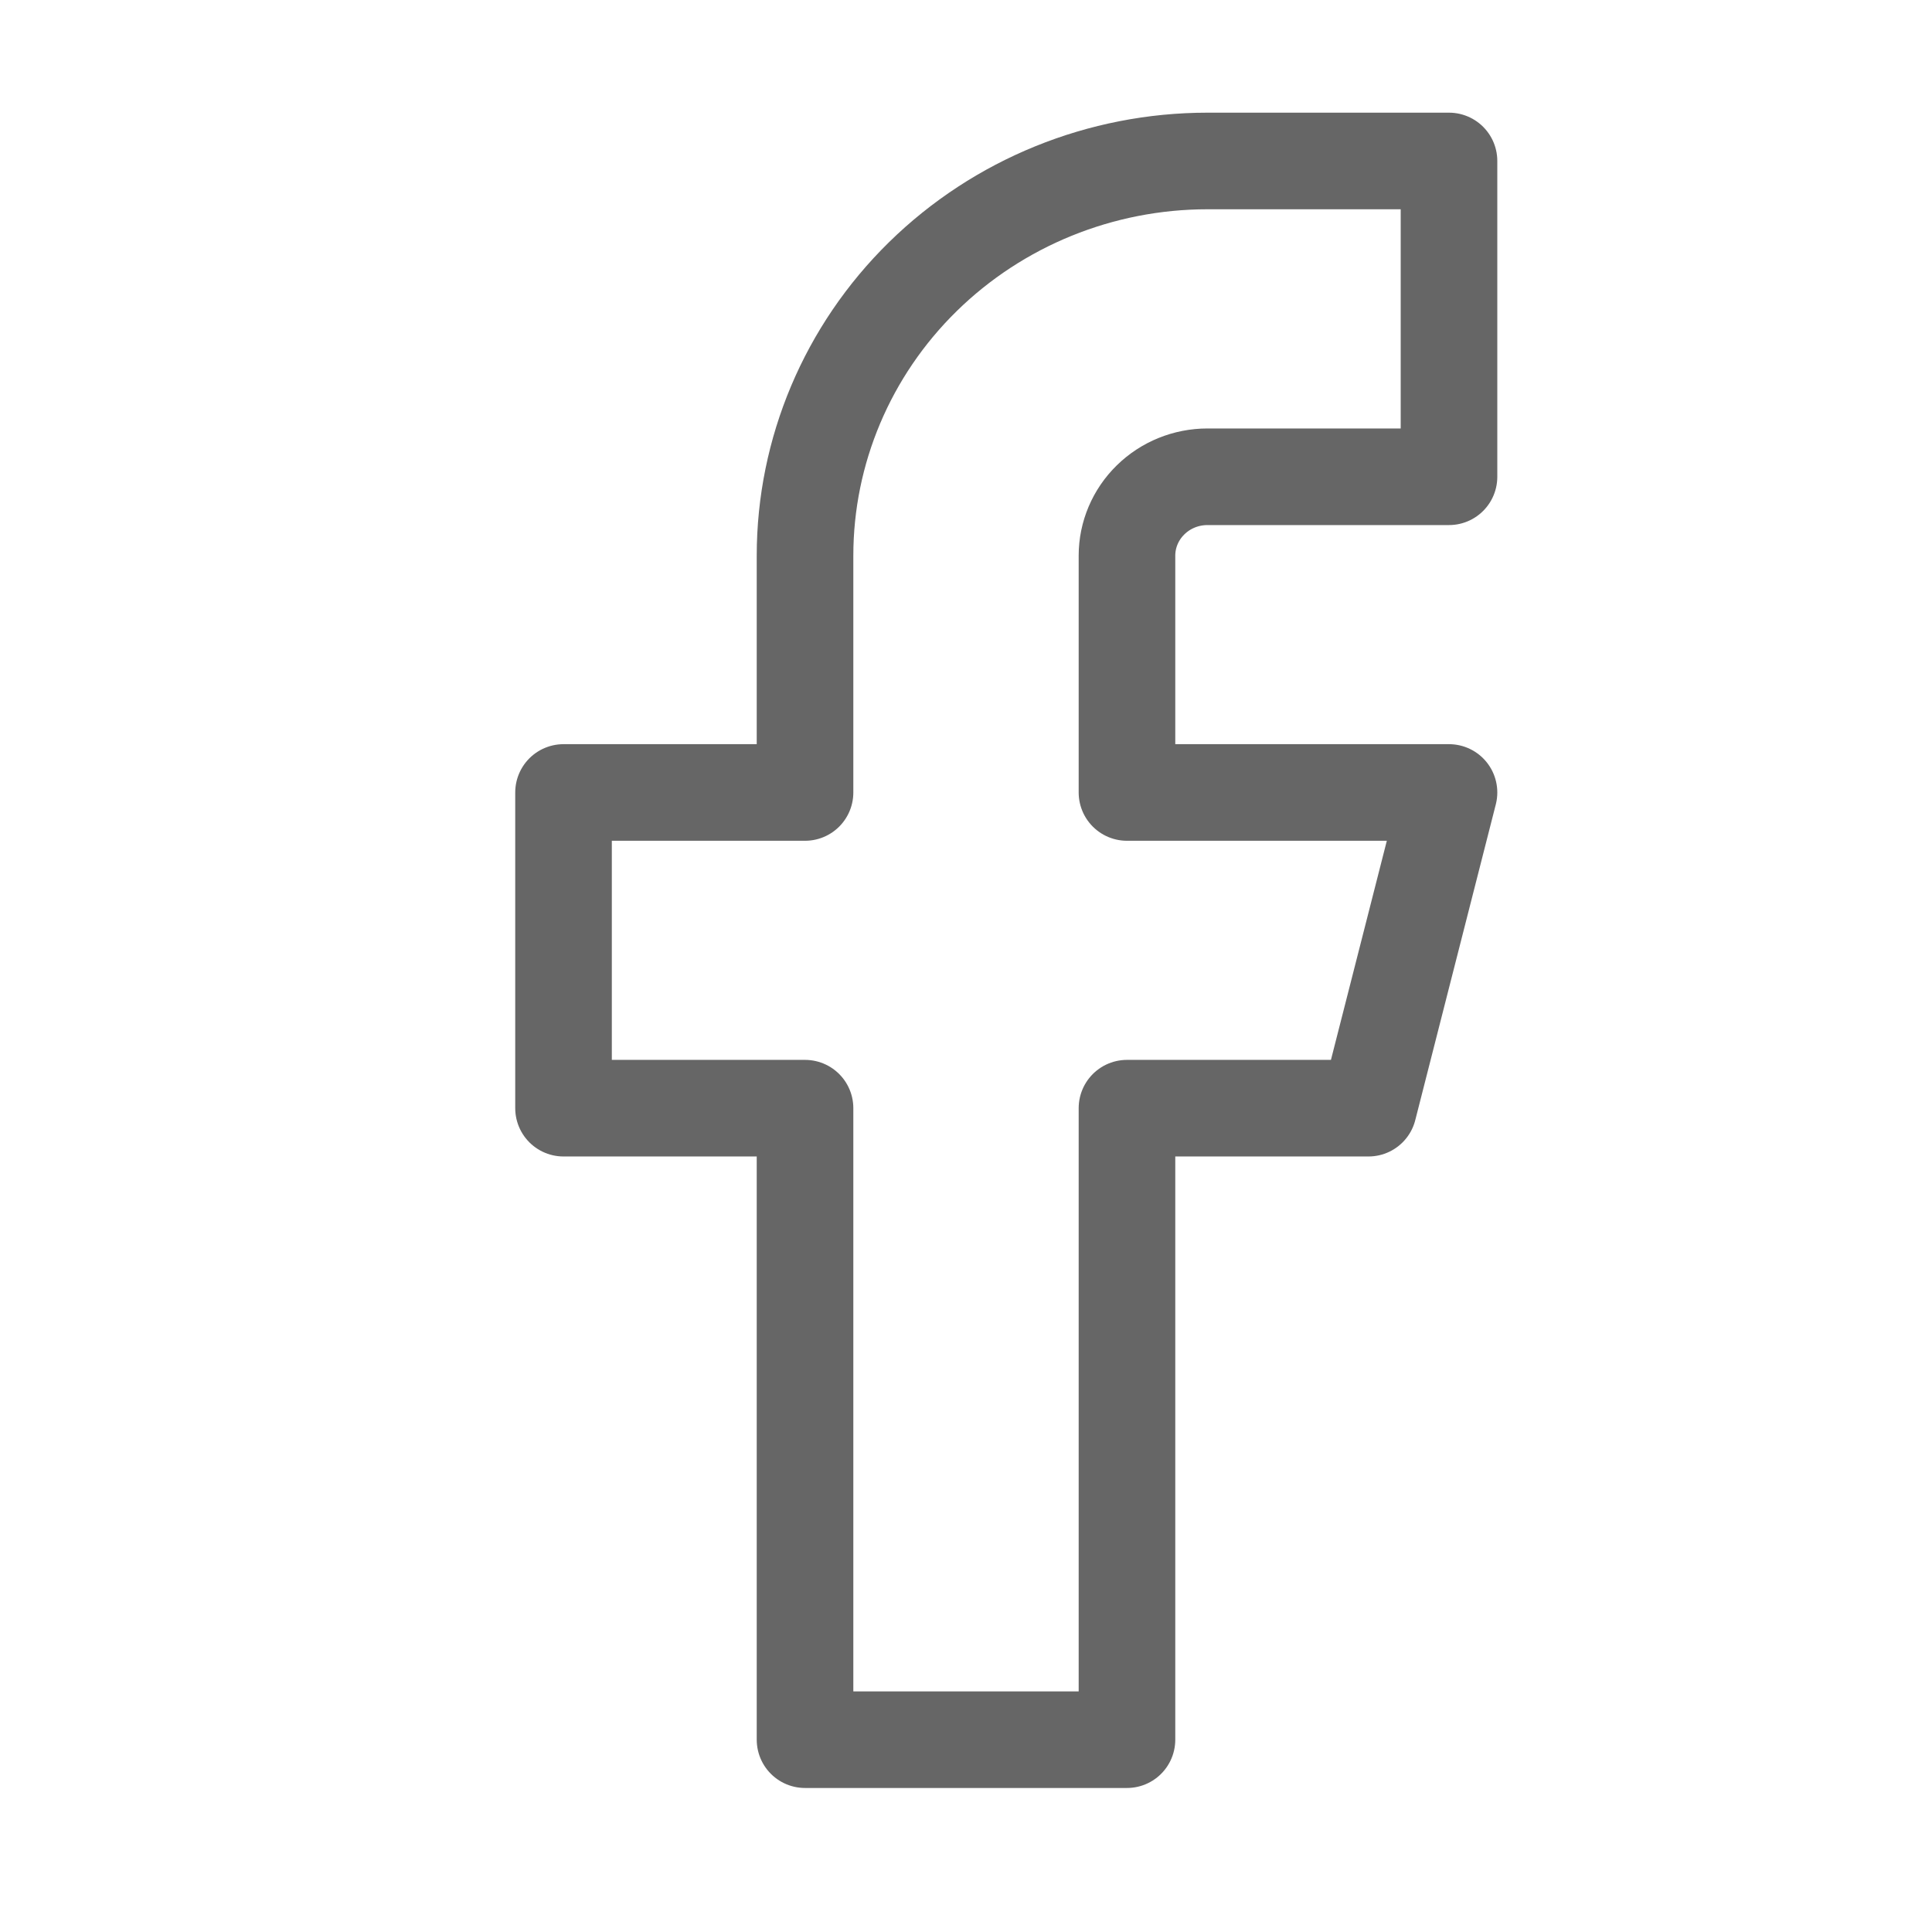
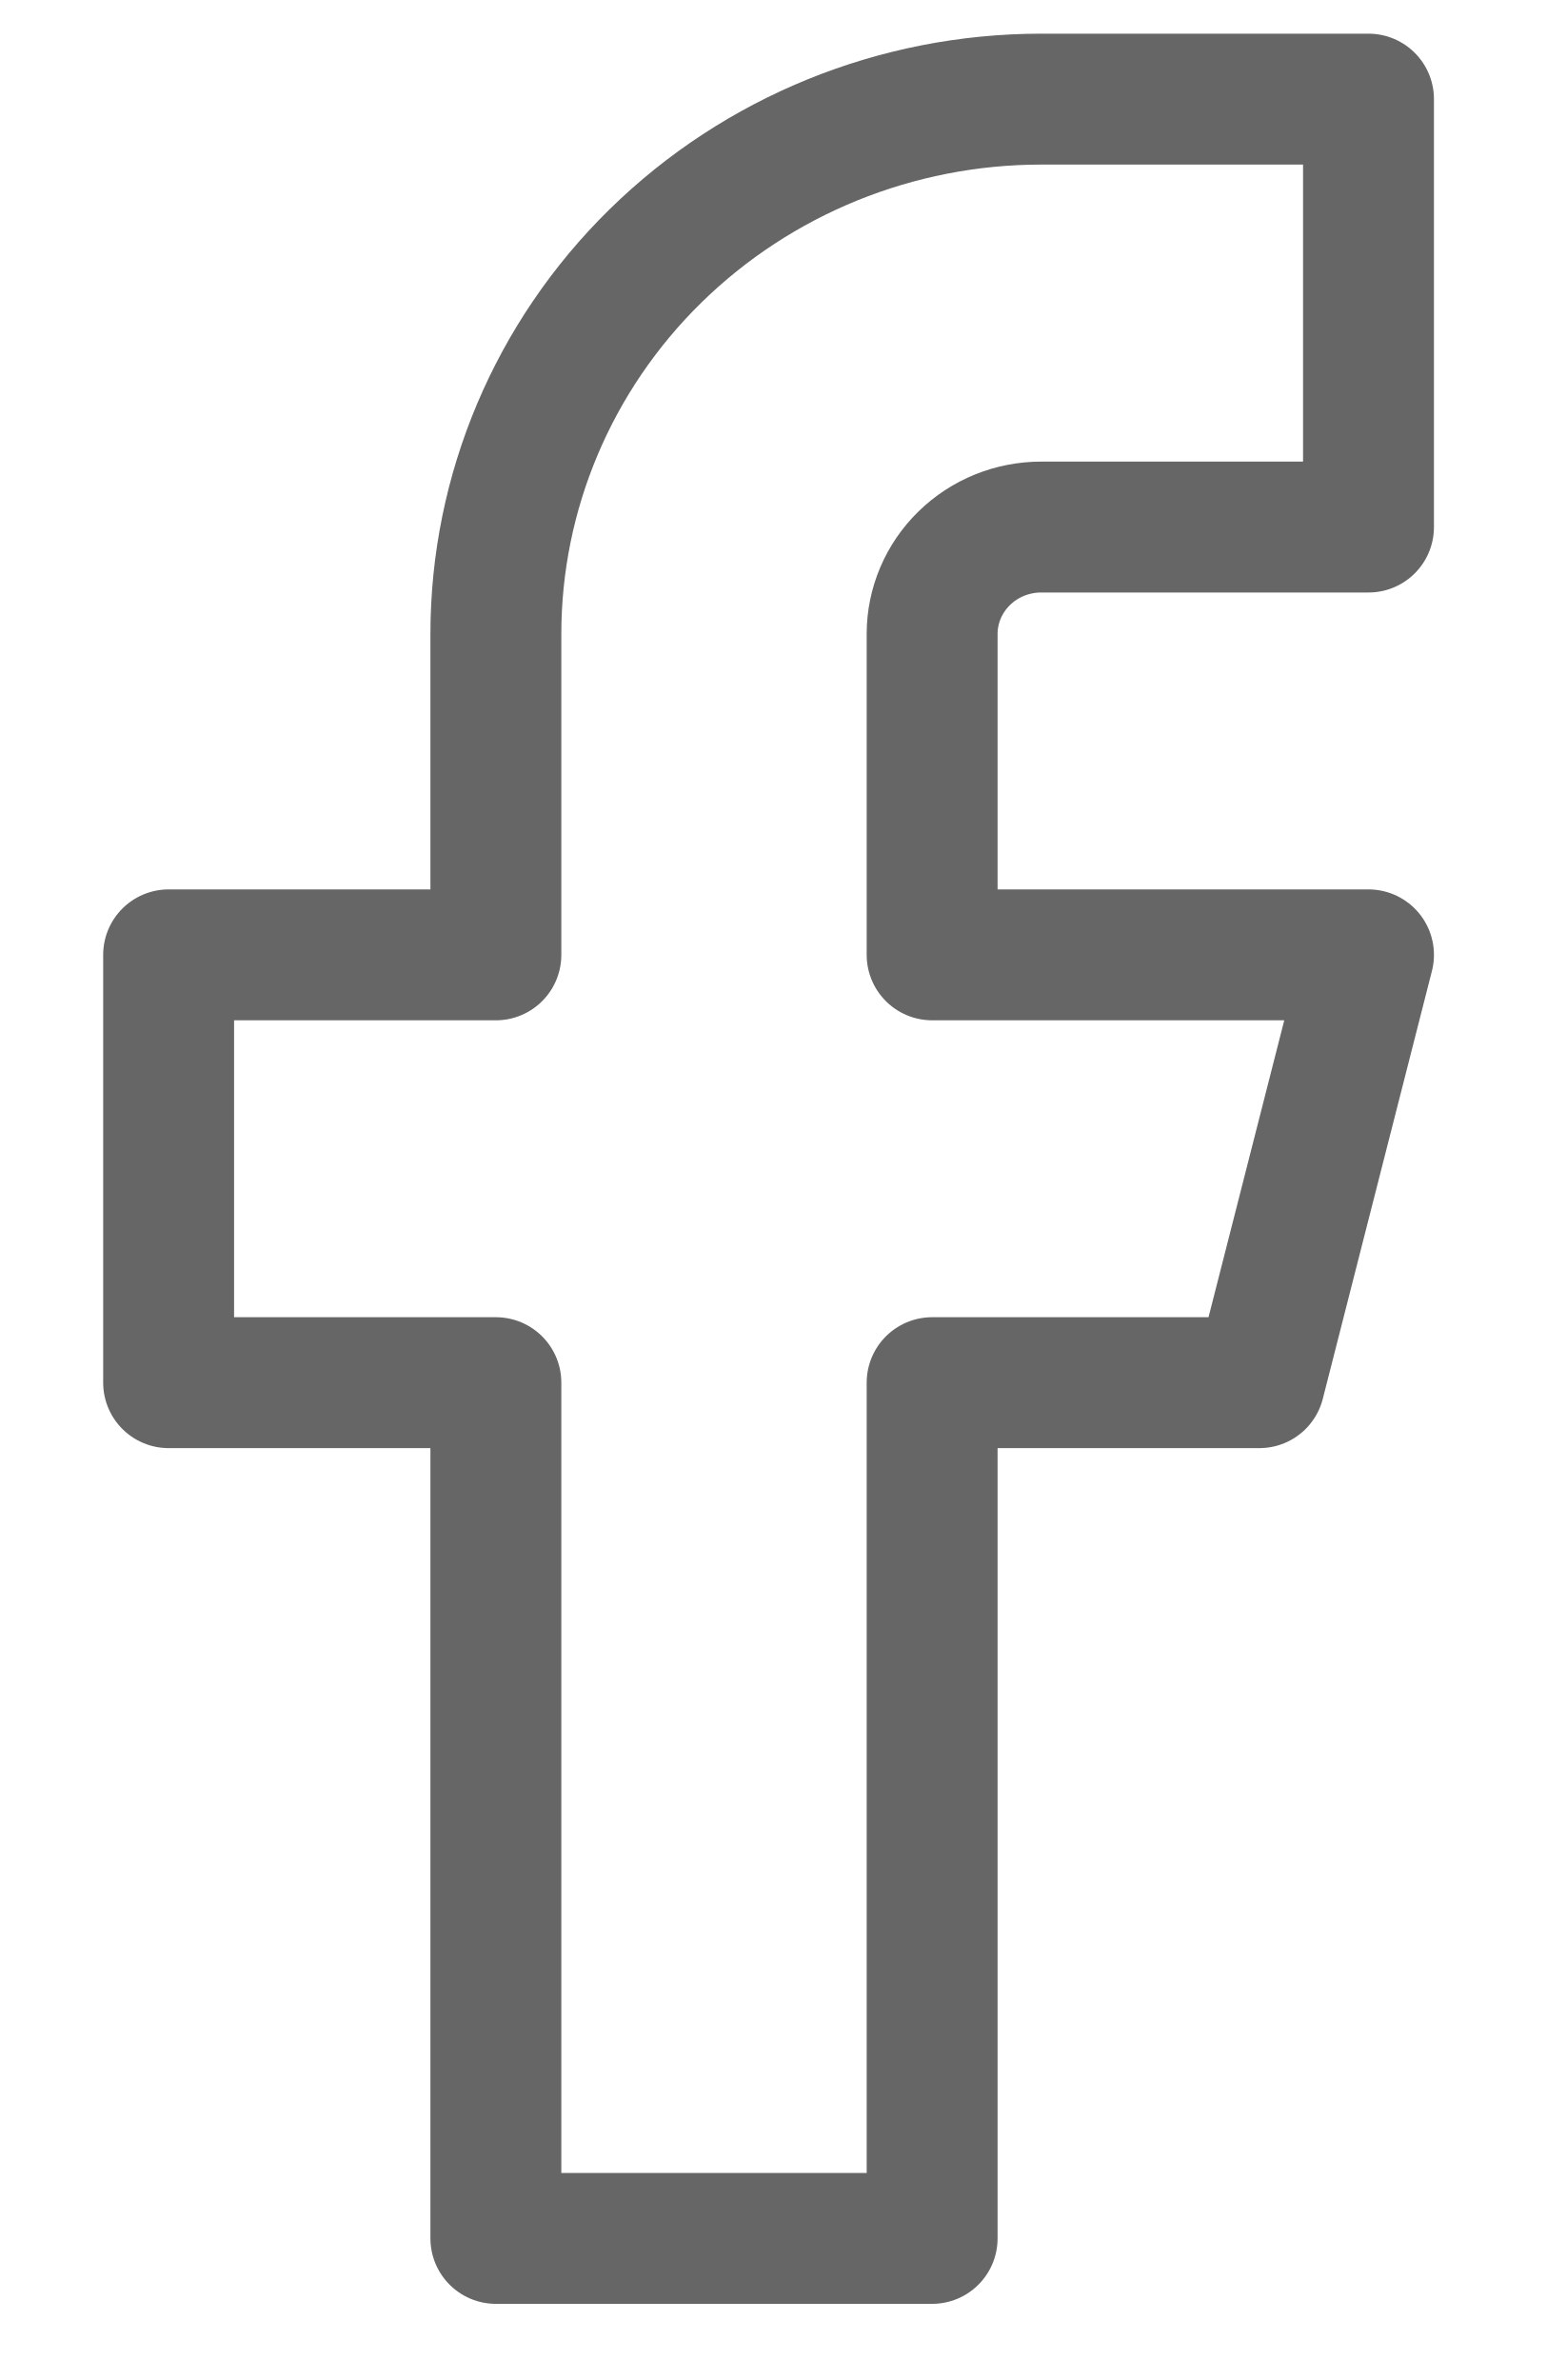
- <svg xmlns="http://www.w3.org/2000/svg" width="22" height="22" viewBox="0 0 22 22" fill="none">
-   <path d="M16.5 1.833H13.75C12.534 1.833 11.369 2.307 10.509 3.15C9.65 3.992 9.167 5.136 9.167 6.327V9.024H6.417V12.619H9.167V19.81H12.833V12.619H15.583L16.5 9.024H12.833V6.327C12.833 6.089 12.93 5.86 13.102 5.692C13.274 5.523 13.507 5.429 13.75 5.429H16.5V1.833Z" stroke="#666666" stroke-width="1.1" stroke-linecap="round" stroke-linejoin="round" />
+ <svg xmlns="http://www.w3.org/2000/svg" width="13" height="20" viewBox="0 0 13 20" fill="none">
+   <path d="M11.5 0.833H8.75C7.534 0.833 6.369 1.307 5.509 2.15C4.65 2.992 4.167 4.136 4.167 5.327V8.024H1.417V11.619H4.167V18.81H7.833V11.619H10.583L11.5 8.024H7.833V5.327C7.833 5.089 7.93 4.86 8.102 4.692C8.274 4.523 8.507 4.429 8.75 4.429H11.5V0.833Z" stroke="#666666" stroke-width="1.1" stroke-linecap="round" stroke-linejoin="round" />
</svg>
